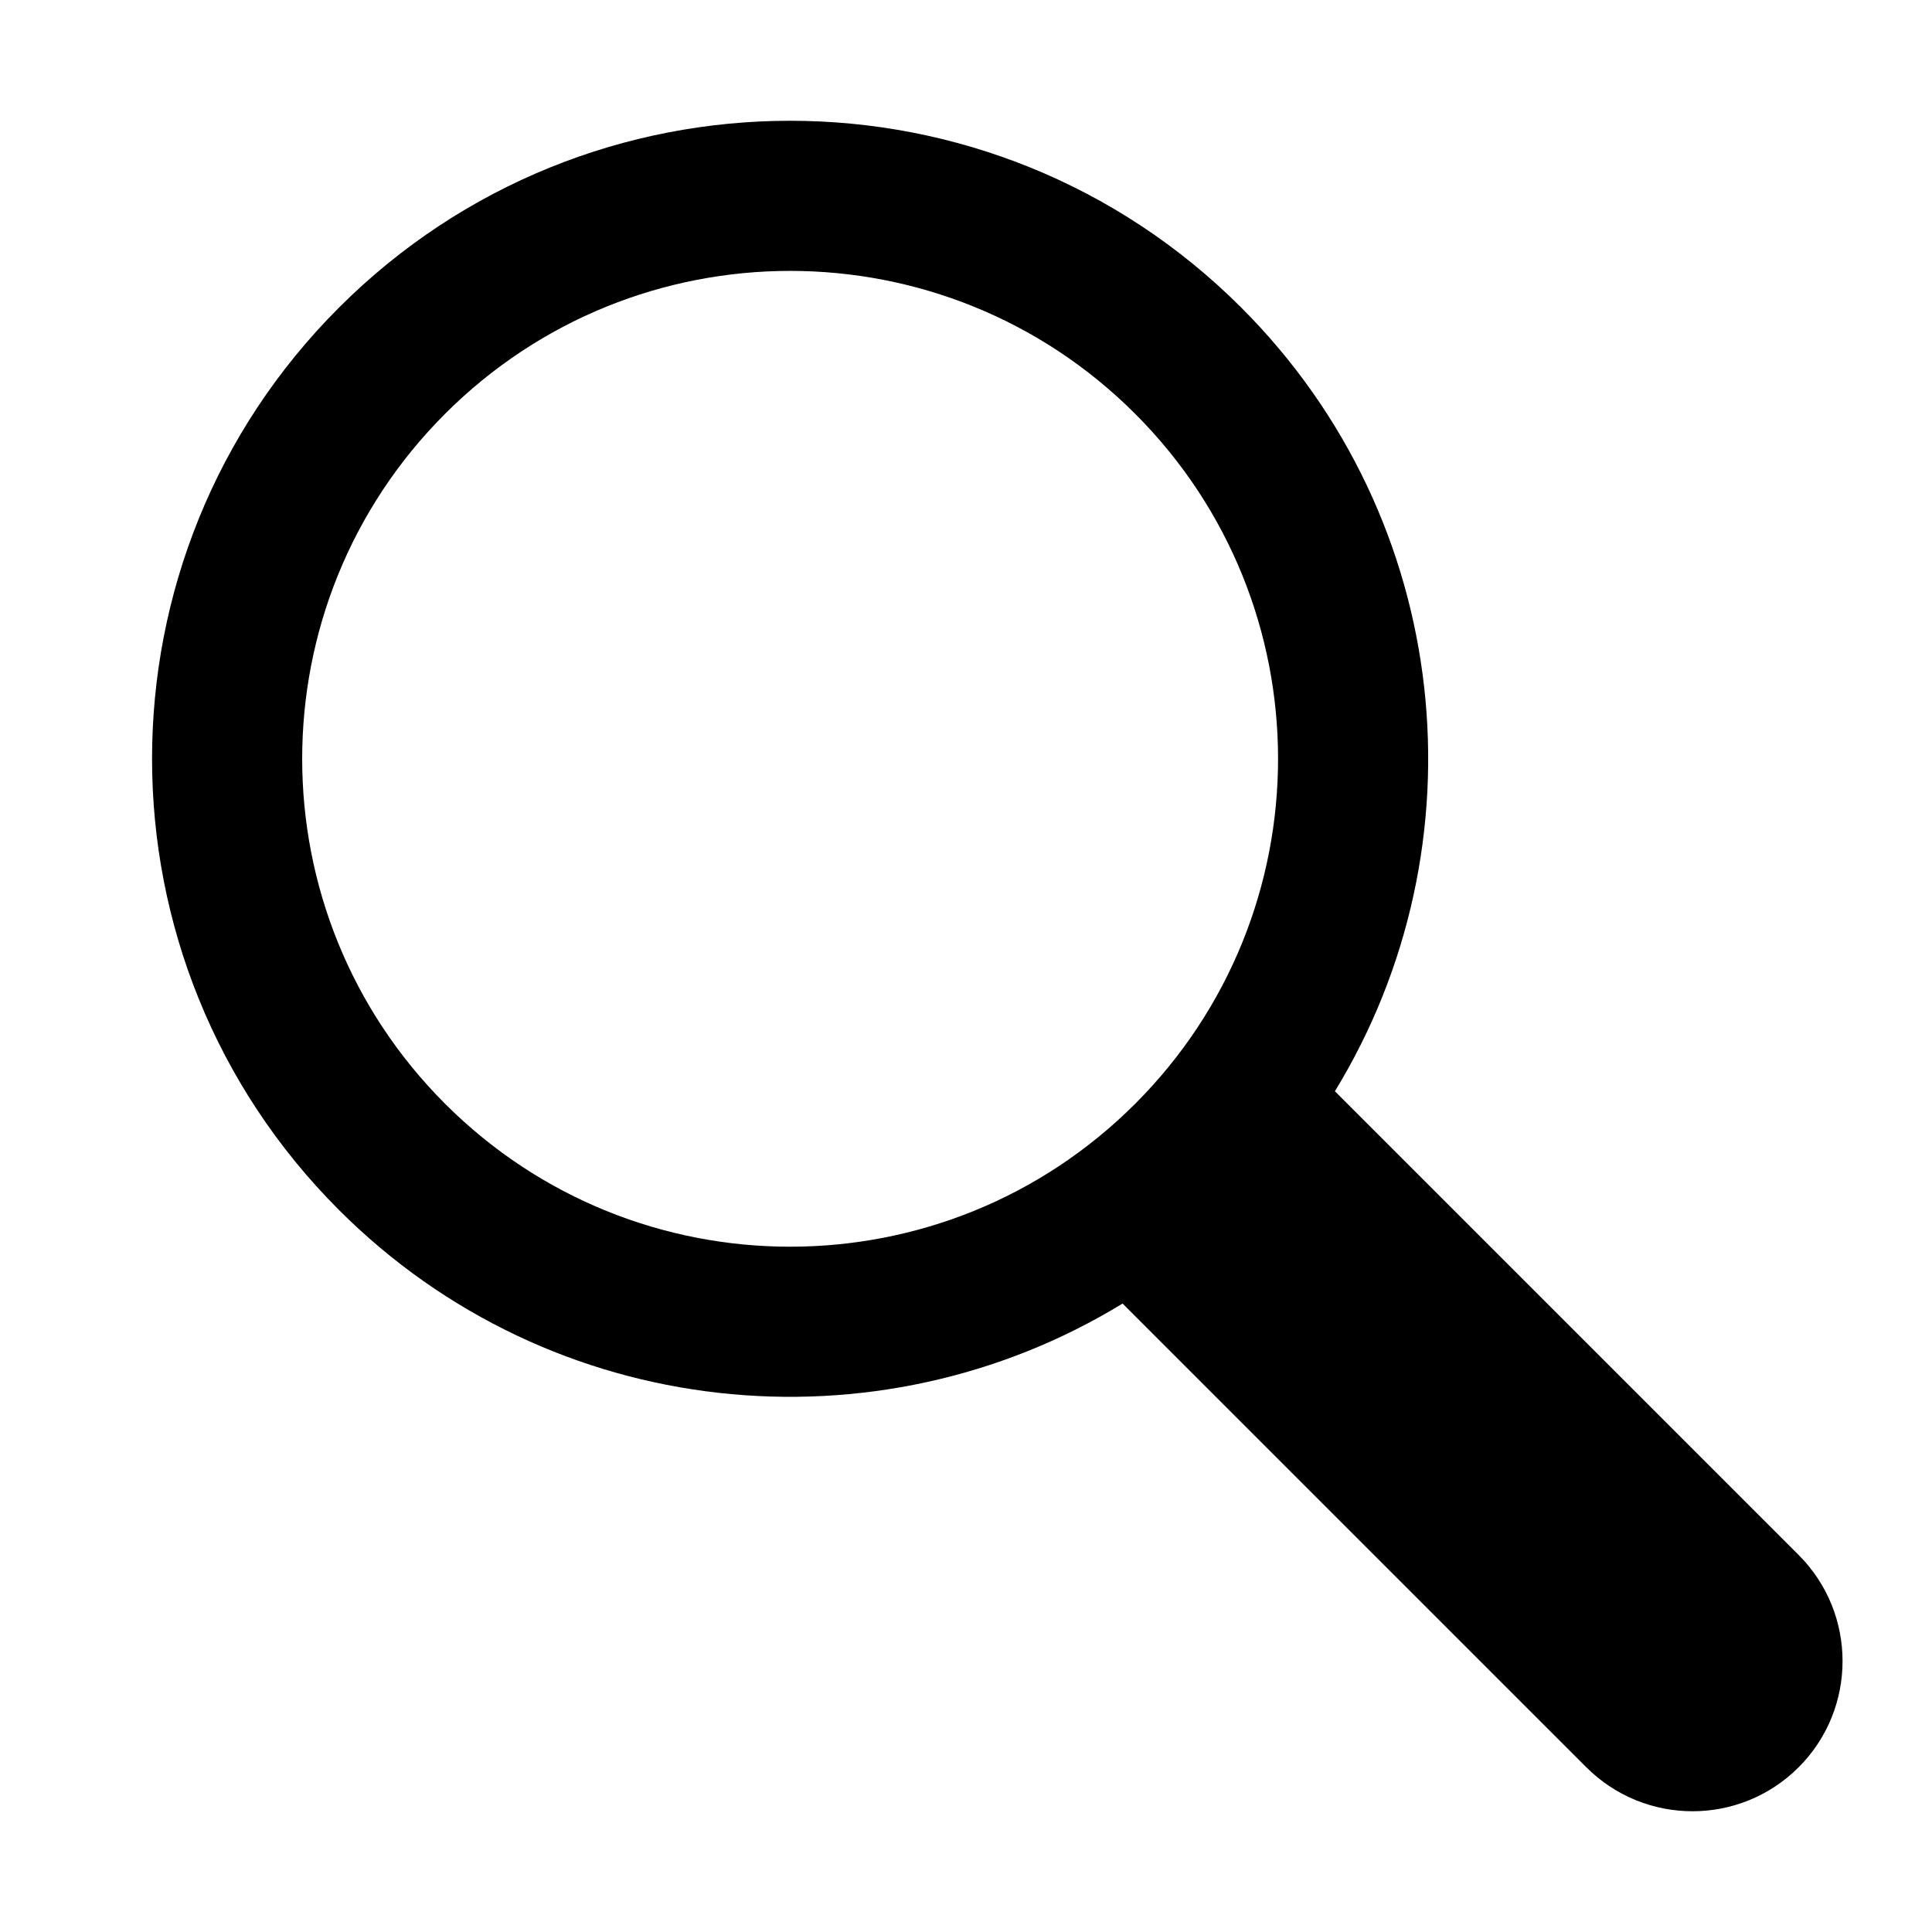
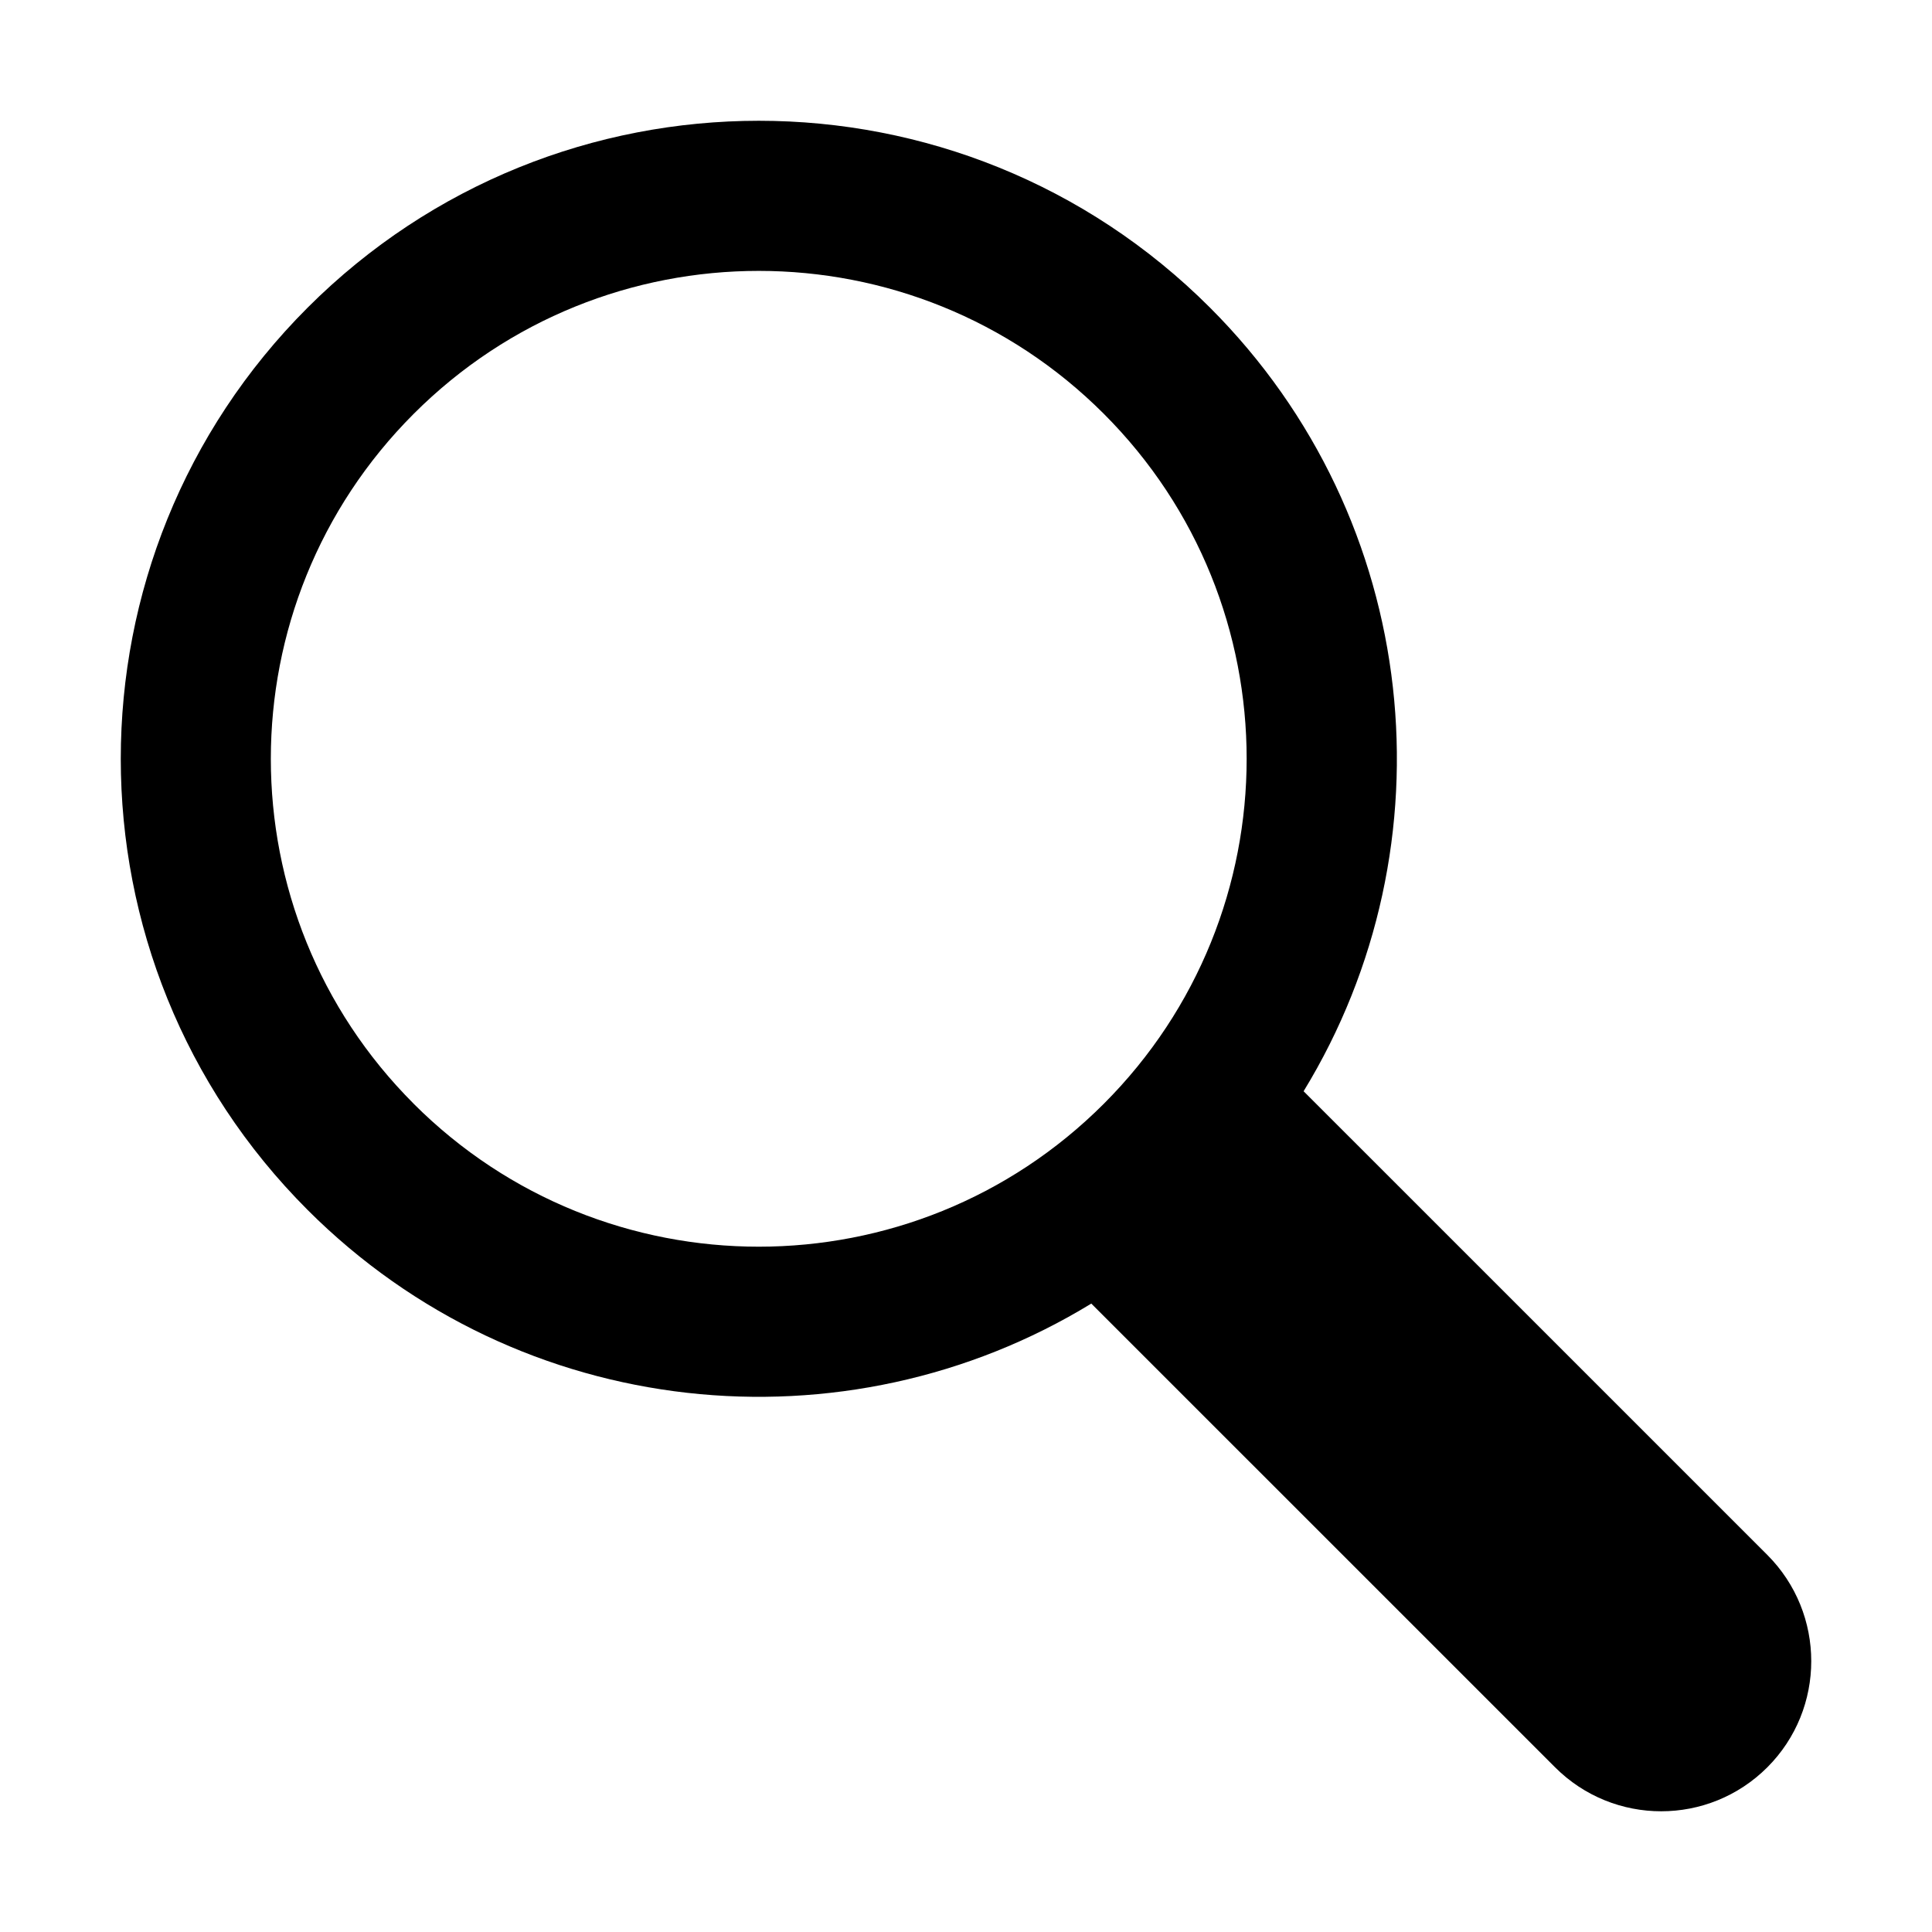
- <svg xmlns="http://www.w3.org/2000/svg" width="48" height="48" viewBox="4.55 -9.1 48 64.8" version="1.1" id="svg2">
-   <defs id="defs8" />
-   <g id="icon-set" transform="matrix(0.63,0,0,0.63,1.155023,-5.56184)" style="fill:none;fill-rule:evenodd;stroke:none;stroke-width:1" class="t-fill__white">
-     <path d="m 63.124,52.48 24.685,24.684 c 3.124,3.123 3.119,8.192 0.004,11.307 -3.121,3.121 -8.178,3.125 -11.308,-0.004 L 51.82,63.783 c -13.081,7.997 -30.401,6.336 -41.72,-4.983 -13.266,-13.265 -13.266,-34.773 0,-48.038 13.266,-13.265 34.775,-13.265 48.041,0 11.319,11.319 12.98,28.638 4.983,41.718 l 0,0 z m -47.372,0.669 c -10.145,-10.144 -10.145,-26.591 0,-36.735 10.145,-10.144 26.592,-10.144 36.737,0 10.145,10.144 10.145,26.591 0,36.735 -10.145,10.144 -26.592,10.144 -36.737,0 l 0,0 z" id="search" style="fill:#000000" />
-   </g>
+ <svg xmlns="http://www.w3.org/2000/svg" viewBox="0 0 48 48" height="48" width="48" version="1" class="toggle-img toggle-search">
+   <path style="fill-rule:evenodd" d="m32.387 27.111 11.52 11.519c1.458 1.459 1.456 3.824 0.002 5.278-1.456 1.456-3.816 1.459-5.276-0.002l-11.52-11.519c-6.104 3.731-14.187 2.956-19.47-2.326-6.19-6.19-6.19-16.227 0-22.418 6.191-6.19 16.228-6.19 22.419 0 5.282 5.282 6.058 13.364 2.326 19.468zm-22.107 0.313c-4.735-4.733-4.735-12.41 0-17.144 4.733-4.733 12.409-4.733 17.143 0 4.733 4.733 4.733 12.41 0 17.144-4.733 4.733-12.41 4.733-17.144 0z" class="t-fill__white" />
</svg>
